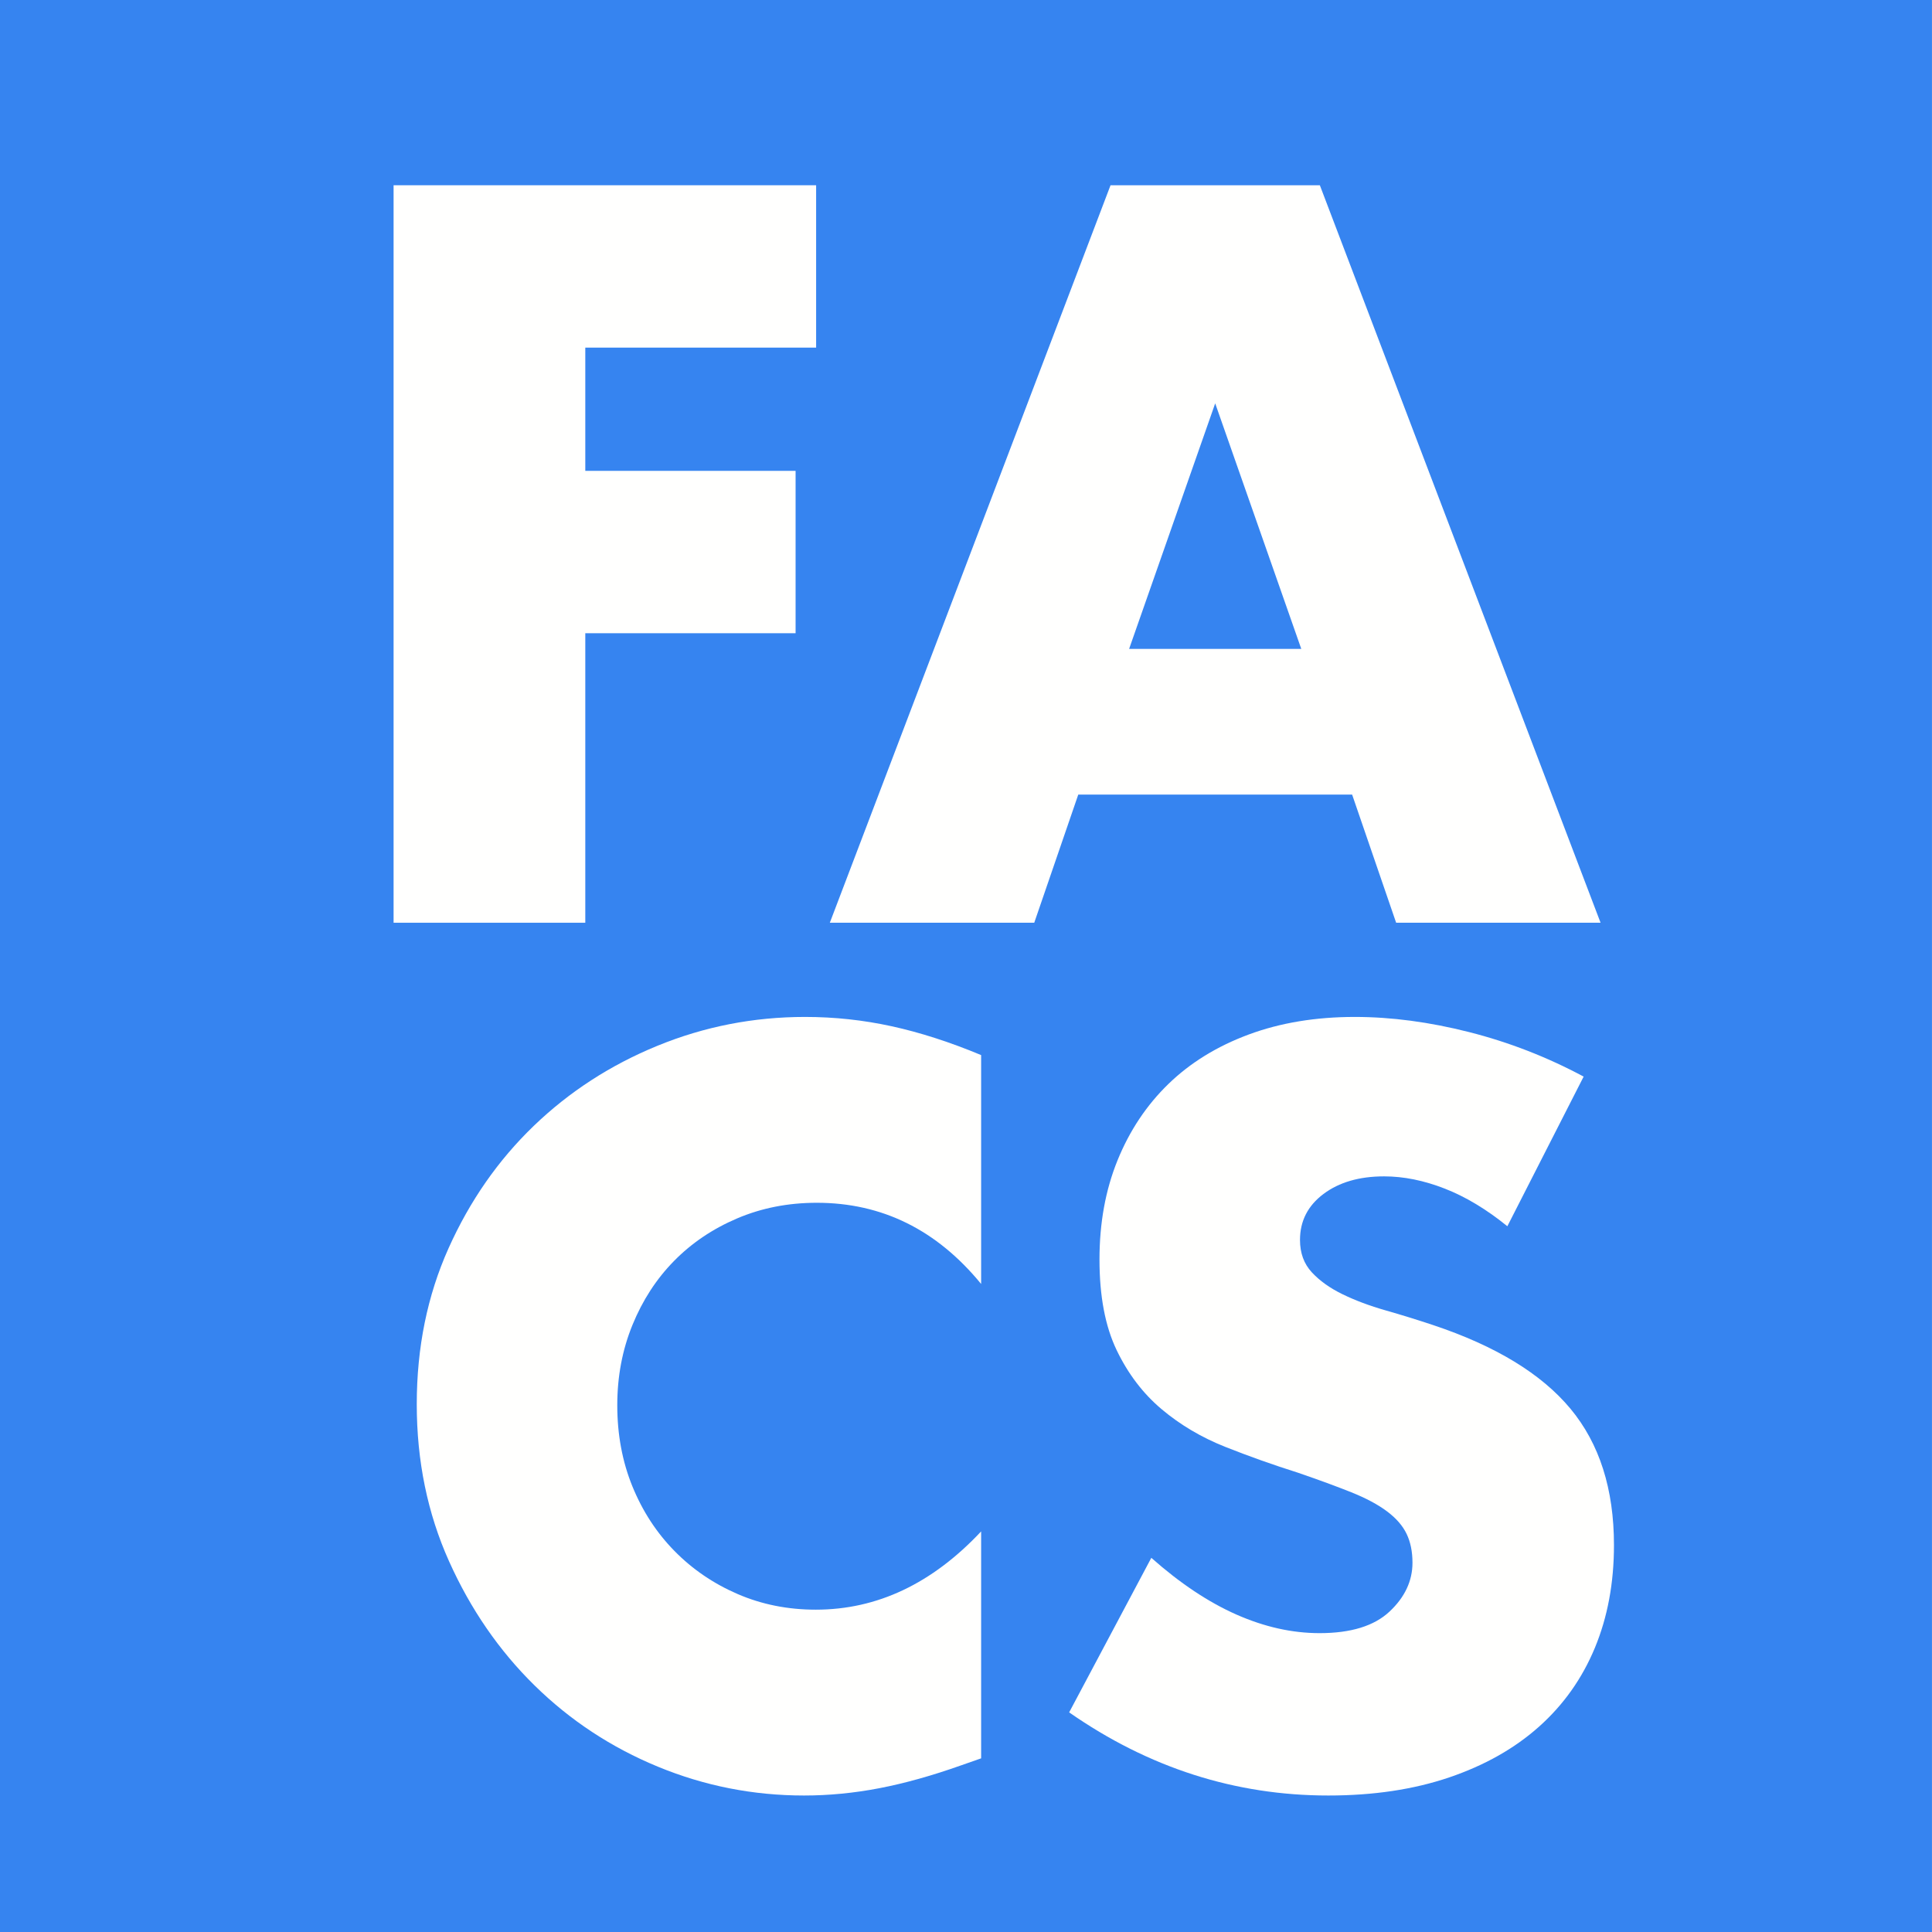
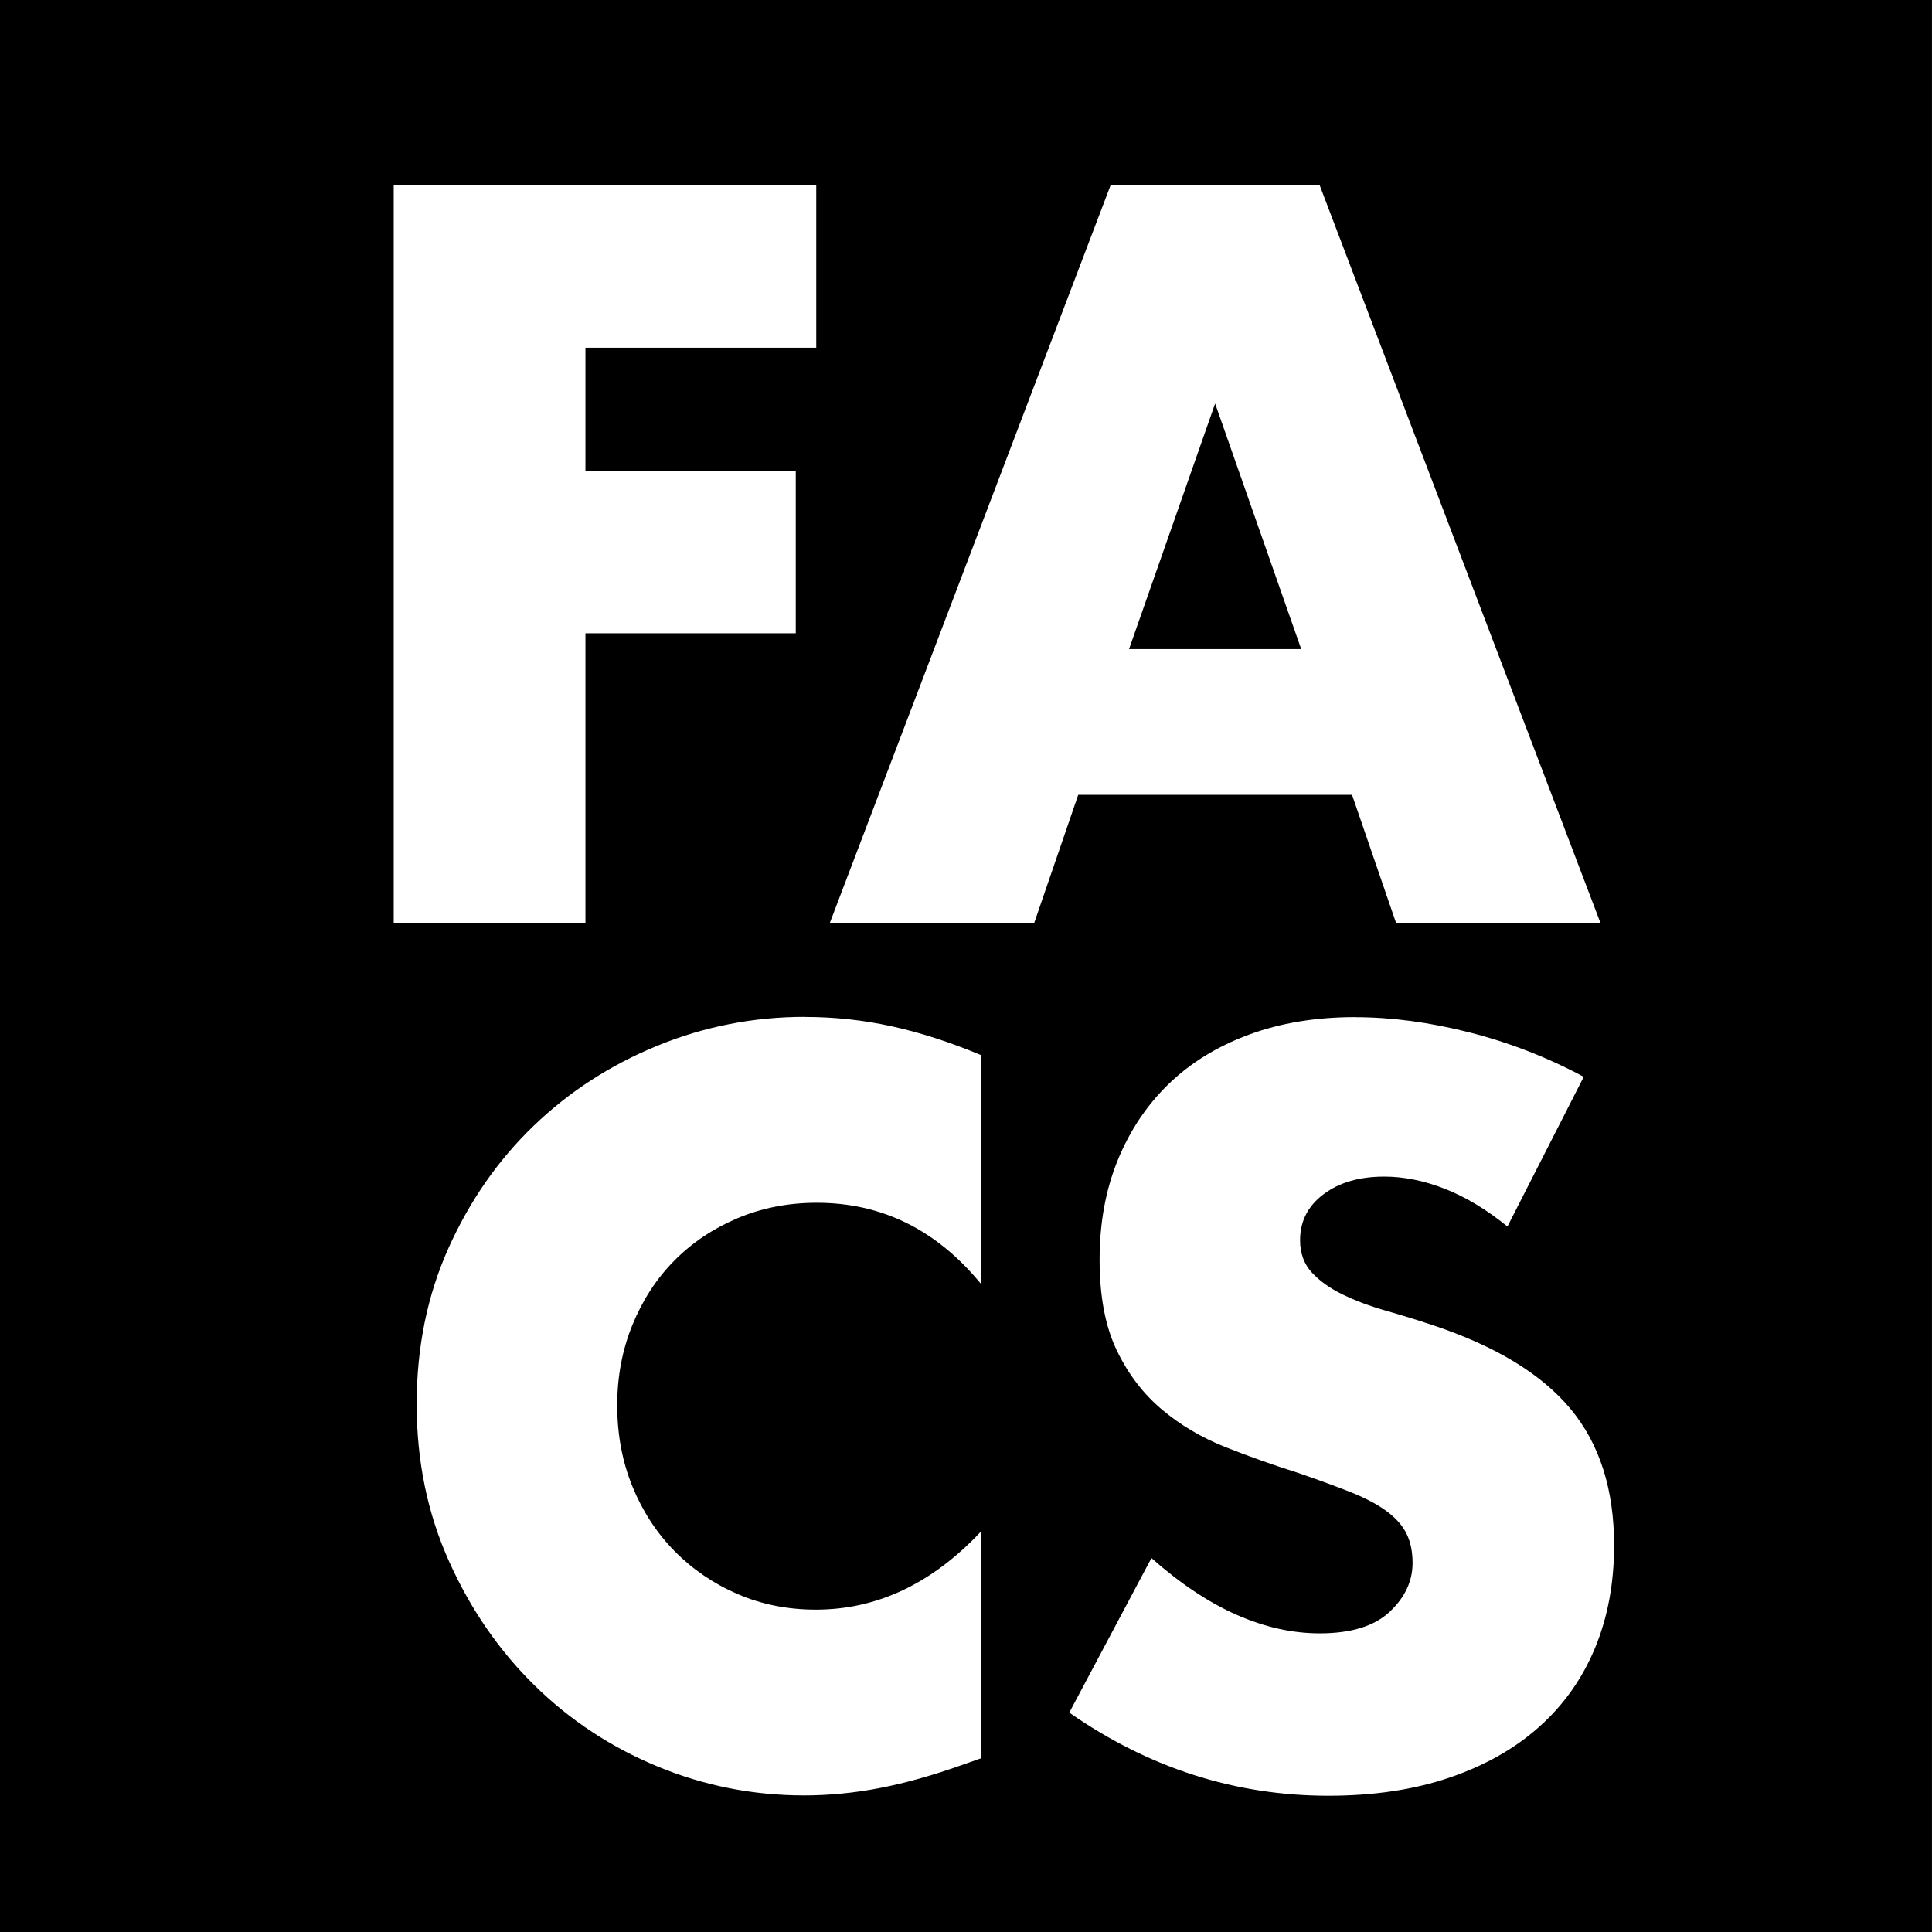
- <svg xmlns="http://www.w3.org/2000/svg" height="65.183" stroke-miterlimit="10" style="clip-rule:evenodd;fill-rule:nonzero;stroke-linecap:round;stroke-linejoin:round" version="1.1" viewBox="0 0 65.182 65.183" width="65.182" xml:space="preserve" id="svg69">
-   <defs id="defs16">
-     <clipPath id="TextBounds">
-       <rect height="44.99" width="88.965" x="221.431" y="290.09" id="rect4" />
-     </clipPath>
-     <clipPath id="TextBounds_2">
-       <rect height="21.45" width="90.345" x="220.394" y="320.458" id="rect7" />
-     </clipPath>
-     <clipPath id="TextBounds_3">
-       <rect height="44.99" width="46.56" x="243.753" y="526.015" id="rect10" />
-     </clipPath>
-     <clipPath id="TextBounds_4">
-       <rect height="44.99" width="46.329" x="245.657" y="554.768" id="rect13" />
-     </clipPath>
-   </defs>
-   <g fill="#fffffe" opacity="1" stroke="none" id="g28" transform="translate(-255.007,-344.776)">
-     <path clip-path="url(#TextBounds)" d="m 239.794,304.686 h -7.788 v 4.158 h 7.095 v 5.478 h -7.095 v 9.768 h -6.468 v -24.882 h 14.256 z" fill-rule="evenodd" id="path20" />
-     <path clip-path="url(#TextBounds)" d="m 256.162,314.85 -2.904,-8.283 -2.904,8.283 z m 1.716,4.917 h -9.24 l -1.485,4.323 h -6.897 l 9.471,-24.882 h 7.062 l 9.471,24.882 h -6.897 z" fill-rule="evenodd" id="path22" />
-     <path clip-path="url(#TextBounds)" d="m 286.093,307.524 c -1.496,-1.826 -3.344,-2.739 -5.544,-2.739 -0.968,0 -1.865,0.176 -2.69,0.528 -0.825,0.352 -1.534,0.83 -2.128,1.435 -0.594,0.605 -1.062,1.326 -1.403,2.162 -0.341,0.836 -0.511,1.738 -0.511,2.706 0,0.99 0.17,1.903 0.511,2.739 0.341,0.836 0.814,1.562 1.419,2.178 0.605,0.616 1.315,1.1 2.129,1.452 0.814,0.352 1.694,0.528 2.64,0.528 2.068,0 3.927,-0.88 5.577,-2.64 v 7.656 l -0.66,0.231 c -0.99,0.352 -1.914,0.61 -2.772,0.775 -0.858,0.165 -1.705,0.248 -2.541,0.248 -1.716,0 -3.361,-0.325 -4.934,-0.974 -1.573,-0.649 -2.959,-1.562 -4.158,-2.739 -1.199,-1.177 -2.161,-2.574 -2.887,-4.191 -0.726,-1.617 -1.089,-3.382 -1.089,-5.296 0,-1.914 0.357,-3.669 1.072,-5.264 0.715,-1.595 1.672,-2.97 2.871,-4.125 1.199,-1.155 2.591,-2.057 4.175,-2.706 1.584,-0.649 3.245,-0.973 4.983,-0.973 0.99,0 1.963,0.104 2.92,0.313 0.957,0.209 1.964,0.534 3.02,0.974 z" fill-rule="evenodd" id="path24" />
-     <path clip-path="url(#TextBounds)" d="m 303.847,305.577 c -0.704,-0.572 -1.408,-0.996 -2.112,-1.271 -0.704,-0.275 -1.386,-0.412 -2.046,-0.412 -0.836,0 -1.518,0.198 -2.046,0.594 -0.528,0.396 -0.792,0.913 -0.792,1.551 0,0.44 0.132,0.803 0.396,1.089 0.264,0.286 0.61,0.533 1.039,0.742 0.429,0.209 0.913,0.391 1.452,0.545 0.539,0.154 1.073,0.319 1.601,0.495 2.112,0.704 3.657,1.644 4.636,2.821 0.979,1.177 1.469,2.712 1.469,4.604 0,1.276 -0.215,2.431 -0.644,3.465 -0.429,1.034 -1.056,1.919 -1.881,2.656 -0.825,0.737 -1.837,1.309 -3.036,1.716 -1.199,0.407 -2.557,0.611 -4.075,0.611 -3.146,0 -6.061,-0.935 -8.745,-2.805 l 2.772,-5.214 c 0.968,0.858 1.925,1.496 2.871,1.914 0.946,0.418 1.881,0.627 2.805,0.627 1.056,0 1.842,-0.242 2.359,-0.726 0.517,-0.484 0.776,-1.034 0.776,-1.65 0,-0.374 -0.066,-0.699 -0.198,-0.974 -0.132,-0.275 -0.352,-0.528 -0.66,-0.759 -0.308,-0.231 -0.71,-0.445 -1.205,-0.643 -0.495,-0.198 -1.094,-0.418 -1.798,-0.66 -0.836,-0.264 -1.656,-0.556 -2.459,-0.875 -0.803,-0.319 -1.518,-0.742 -2.145,-1.27 -0.627,-0.528 -1.133,-1.194 -1.518,-1.997 -0.385,-0.803 -0.577,-1.82 -0.577,-3.052 0,-1.232 0.203,-2.349 0.61,-3.35 0.407,-1.001 0.979,-1.859 1.716,-2.574 0.737,-0.715 1.639,-1.27 2.706,-1.666 1.067,-0.396 2.261,-0.594 3.581,-0.594 1.232,0 2.519,0.17 3.861,0.511 1.342,0.341 2.629,0.842 3.861,1.502 z" fill-rule="evenodd" id="path26" />
-   </g>
-   <g fill="#fffffe" opacity="1" stroke="none" id="g50" transform="translate(-255.007,-344.776)">
-     <path clip-path="url(#TextBounds_2)" d="m 228.629,331.253 c -0.47,-0.32 -0.945,-0.48 -1.425,-0.48 -0.26,0 -0.503,0.045 -0.728,0.135 -0.225,0.09 -0.422,0.218 -0.592,0.383 -0.17,0.165 -0.303,0.36 -0.398,0.585 -0.095,0.225 -0.142,0.477 -0.142,0.757 0,0.27 0.047,0.518 0.142,0.743 0.095,0.225 0.225,0.42 0.39,0.585 0.165,0.165 0.363,0.292 0.593,0.382 0.23,0.09 0.475,0.135 0.735,0.135 0.51,0 0.985,-0.175 1.425,-0.525 v 2.31 c -0.67,0.29 -1.305,0.435 -1.905,0.435 -0.56,0 -1.093,-0.095 -1.598,-0.285 -0.505,-0.19 -0.95,-0.462 -1.335,-0.817 -0.385,-0.355 -0.692,-0.78 -0.922,-1.275 -0.23,-0.495 -0.345,-1.048 -0.345,-1.658 0,-0.61 0.11,-1.167 0.33,-1.672 0.22,-0.505 0.52,-0.94 0.9,-1.305 0.38,-0.365 0.832,-0.65 1.357,-0.855 0.525,-0.205 1.088,-0.308 1.688,-0.308 0.66,0 1.27,0.14 1.83,0.42 z" fill-rule="evenodd" id="path30" />
-     <path clip-path="url(#TextBounds_2)" d="m 232.739,332.573 c 0,0.26 0.047,0.498 0.142,0.713 0.095,0.215 0.22,0.402 0.375,0.562 0.155,0.16 0.34,0.285 0.555,0.375 0.215,0.09 0.443,0.135 0.683,0.135 0.24,0 0.467,-0.045 0.682,-0.135 0.215,-0.09 0.4,-0.215 0.555,-0.375 0.155,-0.16 0.28,-0.347 0.375,-0.562 0.095,-0.215 0.143,-0.448 0.143,-0.698 0,-0.24 -0.048,-0.467 -0.143,-0.682 -0.095,-0.215 -0.22,-0.403 -0.375,-0.563 -0.155,-0.16 -0.34,-0.285 -0.555,-0.375 -0.215,-0.09 -0.442,-0.135 -0.682,-0.135 -0.24,0 -0.468,0.045 -0.683,0.135 -0.215,0.09 -0.4,0.215 -0.555,0.375 -0.155,0.16 -0.28,0.345 -0.375,0.555 -0.095,0.21 -0.142,0.435 -0.142,0.675 z m -2.865,-0.03 c 0,-0.57 0.115,-1.102 0.345,-1.597 0.23,-0.495 0.55,-0.925 0.96,-1.29 0.41,-0.365 0.897,-0.653 1.462,-0.863 0.565,-0.21 1.183,-0.315 1.853,-0.315 0.66,0 1.272,0.103 1.837,0.308 0.565,0.205 1.055,0.49 1.47,0.855 0.415,0.365 0.738,0.8 0.968,1.305 0.23,0.505 0.345,1.062 0.345,1.672 0,0.61 -0.118,1.168 -0.353,1.673 -0.235,0.505 -0.557,0.94 -0.967,1.305 -0.41,0.365 -0.903,0.647 -1.478,0.847 -0.575,0.2 -1.197,0.3 -1.867,0.3 -0.66,0 -1.27,-0.1 -1.83,-0.3 -0.56,-0.2 -1.043,-0.485 -1.448,-0.855 -0.405,-0.37 -0.722,-0.812 -0.952,-1.327 -0.23,-0.515 -0.345,-1.088 -0.345,-1.718 z" fill-rule="evenodd" id="path32" />
-     <path clip-path="url(#TextBounds_2)" d="m 240.674,328.763 h 2.715 v 0.975 c 0.37,-0.45 0.745,-0.752 1.125,-0.907 0.38,-0.155 0.825,-0.233 1.335,-0.233 0.54,0 1.002,0.088 1.387,0.263 0.385,0.175 0.713,0.422 0.983,0.742 0.22,0.26 0.37,0.55 0.45,0.87 0.08,0.32 0.12,0.685 0.12,1.095 v 4.89 h -2.715 v -3.885 c 0,-0.38 -0.028,-0.687 -0.083,-0.922 -0.055,-0.235 -0.152,-0.423 -0.292,-0.563 -0.12,-0.12 -0.255,-0.205 -0.405,-0.255 -0.15,-0.05 -0.31,-0.075 -0.48,-0.075 -0.46,0 -0.813,0.138 -1.058,0.413 -0.245,0.275 -0.367,0.667 -0.367,1.177 v 4.11 h -2.715 z" fill-rule="evenodd" id="path34" />
-     <path clip-path="url(#TextBounds_2)" d="m 253.574,331.028 v 5.43 h -2.715 v -5.43 h -0.975 v -2.265 h 0.975 v -1.155 c 0,-0.64 0.06,-1.15 0.18,-1.53 0.1,-0.32 0.26,-0.617 0.48,-0.892 0.22,-0.275 0.477,-0.513 0.772,-0.713 0.295,-0.2 0.613,-0.355 0.953,-0.465 0.34,-0.11 0.675,-0.165 1.005,-0.165 0.23,0 0.442,0.025 0.637,0.075 0.195,0.05 0.393,0.12 0.593,0.21 v 2.37 c -0.18,-0.09 -0.348,-0.157 -0.503,-0.202 -0.155,-0.045 -0.317,-0.068 -0.487,-0.068 -0.11,0 -0.223,0.018 -0.338,0.053 -0.115,0.035 -0.222,0.107 -0.322,0.217 -0.1,0.11 -0.168,0.268 -0.203,0.473 -0.035,0.205 -0.052,0.482 -0.052,0.832 v 0.96 h 1.905 v 2.265 z" fill-rule="evenodd" id="path36" />
-     <path clip-path="url(#TextBounds_2)" d="m 262.289,331.493 c -0.09,-0.38 -0.275,-0.685 -0.555,-0.915 -0.28,-0.23 -0.62,-0.345 -1.02,-0.345 -0.42,0 -0.763,0.11 -1.028,0.33 -0.265,0.22 -0.432,0.53 -0.502,0.93 z m -3.18,1.575 c 0,1.17 0.55,1.755 1.65,1.755 0.59,0 1.035,-0.24 1.335,-0.72 h 2.625 c -0.53,1.76 -1.855,2.64 -3.975,2.64 -0.65,0 -1.245,-0.097 -1.785,-0.292 -0.54,-0.195 -1.003,-0.473 -1.388,-0.833 -0.385,-0.36 -0.682,-0.79 -0.892,-1.29 -0.21,-0.5 -0.315,-1.06 -0.315,-1.68 0,-0.64 0.1,-1.217 0.3,-1.732 0.2,-0.515 0.485,-0.953 0.855,-1.313 0.37,-0.36 0.817,-0.637 1.342,-0.832 0.525,-0.195 1.118,-0.293 1.778,-0.293 0.65,0 1.235,0.098 1.755,0.293 0.52,0.195 0.96,0.477 1.32,0.847 0.36,0.37 0.635,0.823 0.825,1.358 0.19,0.535 0.285,1.137 0.285,1.807 v 0.285 z" fill-rule="evenodd" id="path38" />
-     <path clip-path="url(#TextBounds_2)" d="m 266.369,328.763 h 2.715 v 1.26 c 0.29,-0.46 0.645,-0.812 1.065,-1.057 0.42,-0.245 0.91,-0.368 1.47,-0.368 0.07,0 0.147,0 0.232,0 0.085,0 0.183,0.01 0.293,0.03 v 2.595 c -0.36,-0.18 -0.75,-0.27 -1.17,-0.27 -0.63,0 -1.103,0.188 -1.418,0.563 -0.315,0.375 -0.472,0.922 -0.472,1.642 v 3.3 h -2.715 z" fill-rule="evenodd" id="path40" />
-     <path clip-path="url(#TextBounds_2)" d="m 279.074,331.493 c -0.09,-0.38 -0.275,-0.685 -0.555,-0.915 -0.28,-0.23 -0.62,-0.345 -1.02,-0.345 -0.42,0 -0.763,0.11 -1.028,0.33 -0.265,0.22 -0.432,0.53 -0.502,0.93 z m -3.18,1.575 c 0,1.17 0.55,1.755 1.65,1.755 0.59,0 1.035,-0.24 1.335,-0.72 h 2.625 c -0.53,1.76 -1.855,2.64 -3.975,2.64 -0.65,0 -1.245,-0.097 -1.785,-0.292 -0.54,-0.195 -1.003,-0.473 -1.388,-0.833 -0.385,-0.36 -0.682,-0.79 -0.892,-1.29 -0.21,-0.5 -0.315,-1.06 -0.315,-1.68 0,-0.64 0.1,-1.217 0.3,-1.732 0.2,-0.515 0.485,-0.953 0.855,-1.313 0.37,-0.36 0.817,-0.637 1.342,-0.832 0.525,-0.195 1.118,-0.293 1.778,-0.293 0.65,0 1.235,0.098 1.755,0.293 0.52,0.195 0.96,0.477 1.32,0.847 0.36,0.37 0.635,0.823 0.825,1.358 0.19,0.535 0.285,1.137 0.285,1.807 v 0.285 z" fill-rule="evenodd" id="path42" />
-     <path clip-path="url(#TextBounds_2)" d="m 283.154,328.763 h 2.715 v 0.975 c 0.37,-0.45 0.745,-0.752 1.125,-0.907 0.38,-0.155 0.825,-0.233 1.335,-0.233 0.54,0 1.002,0.088 1.387,0.263 0.385,0.175 0.713,0.422 0.983,0.742 0.22,0.26 0.37,0.55 0.45,0.87 0.08,0.32 0.12,0.685 0.12,1.095 v 4.89 h -2.715 v -3.885 c 0,-0.38 -0.028,-0.687 -0.083,-0.922 -0.055,-0.235 -0.152,-0.423 -0.292,-0.563 -0.12,-0.12 -0.255,-0.205 -0.405,-0.255 -0.15,-0.05 -0.31,-0.075 -0.48,-0.075 -0.46,0 -0.813,0.138 -1.058,0.413 -0.245,0.275 -0.367,0.667 -0.367,1.177 v 4.11 h -2.715 z" fill-rule="evenodd" id="path44" />
-     <path clip-path="url(#TextBounds_2)" d="m 298.919,331.253 c -0.47,-0.32 -0.945,-0.48 -1.425,-0.48 -0.26,0 -0.503,0.045 -0.728,0.135 -0.225,0.09 -0.422,0.218 -0.592,0.383 -0.17,0.165 -0.303,0.36 -0.398,0.585 -0.095,0.225 -0.142,0.477 -0.142,0.757 0,0.27 0.047,0.518 0.142,0.743 0.095,0.225 0.225,0.42 0.39,0.585 0.165,0.165 0.363,0.292 0.593,0.382 0.23,0.09 0.475,0.135 0.735,0.135 0.51,0 0.985,-0.175 1.425,-0.525 v 2.31 c -0.67,0.29 -1.305,0.435 -1.905,0.435 -0.56,0 -1.093,-0.095 -1.598,-0.285 -0.505,-0.19 -0.95,-0.462 -1.335,-0.817 -0.385,-0.355 -0.692,-0.78 -0.922,-1.275 -0.23,-0.495 -0.345,-1.048 -0.345,-1.658 0,-0.61 0.11,-1.167 0.33,-1.672 0.22,-0.505 0.52,-0.94 0.9,-1.305 0.38,-0.365 0.832,-0.65 1.357,-0.855 0.525,-0.205 1.088,-0.308 1.688,-0.308 0.66,0 1.27,0.14 1.83,0.42 z" fill-rule="evenodd" id="path46" />
-     <path clip-path="url(#TextBounds_2)" d="m 306.089,331.493 c -0.09,-0.38 -0.275,-0.685 -0.555,-0.915 -0.28,-0.23 -0.62,-0.345 -1.02,-0.345 -0.42,0 -0.763,0.11 -1.028,0.33 -0.265,0.22 -0.432,0.53 -0.502,0.93 z m -3.18,1.575 c 0,1.17 0.55,1.755 1.65,1.755 0.59,0 1.035,-0.24 1.335,-0.72 h 2.625 c -0.53,1.76 -1.855,2.64 -3.975,2.64 -0.65,0 -1.245,-0.097 -1.785,-0.292 -0.54,-0.195 -1.003,-0.473 -1.388,-0.833 -0.385,-0.36 -0.682,-0.79 -0.892,-1.29 -0.21,-0.5 -0.315,-1.06 -0.315,-1.68 0,-0.64 0.1,-1.217 0.3,-1.732 0.2,-0.515 0.485,-0.953 0.855,-1.313 0.37,-0.36 0.817,-0.637 1.342,-0.832 0.525,-0.195 1.118,-0.293 1.778,-0.293 0.65,0 1.235,0.098 1.755,0.293 0.52,0.195 0.96,0.477 1.32,0.847 0.36,0.37 0.635,0.823 0.825,1.358 0.19,0.535 0.285,1.137 0.285,1.807 v 0.285 z" fill-rule="evenodd" id="path48" />
-   </g>
-   <g opacity="1" id="g66" transform="translate(-234.581,-528.883)">
-     <path d="m 234.581,528.883 h 65.182 v 65.183 h -65.182 z" fill="#3684f0" fill-rule="evenodd" opacity="1" stroke="none" id="path52" />
-     <g fill="#fffffe" opacity="1" stroke="none" id="g58">
-       <path clip-path="url(#TextBounds_3)" d="m 262.116,540.611 h -7.788 v 4.158 h 7.095 v 5.478 h -7.095 v 9.768 h -6.468 v -24.882 h 14.256 z" fill-rule="evenodd" id="path54" />
-       <path clip-path="url(#TextBounds_3)" d="m 278.484,550.775 -2.904,-8.283 -2.904,8.283 z m 1.716,4.917 h -9.24 l -1.485,4.323 h -6.897 l 9.471,-24.882 h 7.062 l 9.471,24.882 h -6.897 z" fill-rule="evenodd" id="path56" />
-     </g>
-     <g fill="#fffffe" opacity="1" stroke="none" id="g64">
-       <path clip-path="url(#TextBounds_4)" d="m 267.683,572.202 c -1.496,-1.826 -3.344,-2.739 -5.544,-2.739 -0.968,0 -1.865,0.176 -2.69,0.528 -0.825,0.352 -1.534,0.831 -2.128,1.436 -0.594,0.605 -1.062,1.325 -1.403,2.161 -0.341,0.836 -0.511,1.738 -0.511,2.706 0,0.99 0.17,1.903 0.511,2.739 0.341,0.836 0.814,1.562 1.419,2.178 0.605,0.616 1.315,1.1 2.129,1.452 0.814,0.352 1.694,0.528 2.64,0.528 2.068,0 3.927,-0.88 5.577,-2.64 v 7.656 l -0.66,0.231 c -0.99,0.352 -1.914,0.611 -2.772,0.776 -0.858,0.165 -1.705,0.247 -2.541,0.247 -1.716,0 -3.361,-0.324 -4.934,-0.973 -1.573,-0.649 -2.959,-1.562 -4.158,-2.739 -1.199,-1.177 -2.161,-2.574 -2.887,-4.191 -0.726,-1.617 -1.089,-3.383 -1.089,-5.297 0,-1.914 0.357,-3.668 1.072,-5.263 0.715,-1.595 1.672,-2.97 2.871,-4.125 1.199,-1.155 2.591,-2.057 4.175,-2.706 1.584,-0.649 3.245,-0.974 4.983,-0.974 0.99,0 1.963,0.105 2.92,0.314 0.957,0.209 1.964,0.533 3.02,0.973 z" fill-rule="evenodd" id="path60" />
-       <path clip-path="url(#TextBounds_4)" d="m 285.437,570.255 c -0.704,-0.572 -1.408,-0.995 -2.112,-1.27 -0.704,-0.275 -1.386,-0.413 -2.046,-0.413 -0.836,0 -1.518,0.198 -2.046,0.594 -0.528,0.396 -0.792,0.913 -0.792,1.551 0,0.44 0.132,0.803 0.396,1.089 0.264,0.286 0.61,0.534 1.039,0.743 0.429,0.209 0.913,0.39 1.452,0.544 0.539,0.154 1.073,0.319 1.601,0.495 2.112,0.704 3.657,1.645 4.636,2.822 0.979,1.177 1.469,2.711 1.469,4.603 0,1.276 -0.215,2.431 -0.644,3.465 -0.429,1.034 -1.056,1.92 -1.881,2.657 -0.825,0.737 -1.837,1.309 -3.036,1.716 -1.199,0.407 -2.557,0.61 -4.075,0.61 -3.146,0 -6.061,-0.935 -8.745,-2.805 l 2.772,-5.214 c 0.968,0.858 1.925,1.496 2.871,1.914 0.946,0.418 1.881,0.627 2.805,0.627 1.056,0 1.842,-0.242 2.359,-0.726 0.517,-0.484 0.776,-1.034 0.776,-1.65 0,-0.374 -0.066,-0.698 -0.198,-0.973 -0.132,-0.275 -0.352,-0.528 -0.66,-0.759 -0.308,-0.231 -0.71,-0.446 -1.205,-0.644 -0.495,-0.198 -1.094,-0.418 -1.798,-0.66 -0.836,-0.264 -1.656,-0.555 -2.459,-0.874 -0.803,-0.319 -1.518,-0.743 -2.145,-1.271 -0.627,-0.528 -1.133,-1.193 -1.518,-1.996 -0.385,-0.803 -0.577,-1.821 -0.577,-3.053 0,-1.232 0.203,-2.348 0.61,-3.349 0.407,-1.001 0.979,-1.859 1.716,-2.574 0.737,-0.715 1.639,-1.271 2.706,-1.667 1.067,-0.396 2.261,-0.594 3.581,-0.594 1.232,0 2.519,0.171 3.861,0.512 1.342,0.341 2.629,0.841 3.861,1.501 z" fill-rule="evenodd" id="path62" />
-     </g>
-   </g>
+ <svg xmlns="http://www.w3.org/2000/svg" version="1.0" viewBox="0 0 65.183 65.183">
+   <path d="m0 0v65.184h65.182v-65.184h-65.182zm13.283 6.252h14.256v5.479h-7.787v4.158h7.096v5.477h-7.096v9.77h-6.469v-24.883zm24.182 0.006h7.062l9.471 24.883h-6.896l-1.486-4.324h-9.238l-1.486 4.324h-6.896l9.471-24.883zm3.531 7.359-2.904 8.283h5.809l-2.904-8.283zm-13.836 20.693c0.99 0 1.963 0.105 2.92 0.314s1.964 0.533 3.019 0.973v7.723c-1.496-1.826-3.343-2.74-5.543-2.74-0.968 0-1.866 0.177-2.691 0.529s-1.533 0.831-2.127 1.435-1.061 1.324-1.402 2.16c-0.341 0.836-0.512 1.739-0.512 2.707 0 0.99 0.171 1.902 0.512 2.738 0.341 0.836 0.813 1.562 1.418 2.178s1.315 1.101 2.129 1.453c0.814 0.352 1.695 0.527 2.641 0.527 2.068 0 3.926-0.879 5.576-2.639v7.654l-0.66 0.232c-0.99 0.352-1.913 0.61-2.772 0.775s-1.705 0.246-2.541 0.246c-1.716 0-3.361-0.324-4.934-0.973s-2.959-1.561-4.158-2.738c-1.199-1.177-2.161-2.574-2.887-4.191-0.726-1.617-1.09-3.383-1.09-5.297s0.357-3.669 1.072-5.264 1.672-2.97 2.871-4.125 2.592-2.056 4.176-2.705 3.244-0.975 4.982-0.975zm18.553 0.008c1.232 0 2.517 0.171 3.859 0.512s2.629 0.84 3.861 1.5l-2.574 5.051c-0.704-0.572-1.407-0.996-2.111-1.272s-1.387-0.412-2.047-0.412c-0.836 0-1.517 0.198-2.045 0.594s-0.793 0.913-0.793 1.551c0 0.44 0.132 0.804 0.396 1.09s0.61 0.533 1.039 0.742 0.914 0.391 1.453 0.545 1.072 0.318 1.6 0.494c2.112 0.704 3.658 1.645 4.637 2.822s1.469 2.712 1.469 4.604c0 1.276-0.216 2.431-0.645 3.465s-1.056 1.919-1.881 2.656-1.836 1.31-3.035 1.717c-1.199 0.407-2.558 0.609-4.076 0.609-3.146 0-6.06-0.935-8.744-2.805l2.772-5.215c0.968 0.858 1.925 1.496 2.871 1.914s1.881 0.627 2.805 0.627c1.056 0 1.842-0.241 2.359-0.725 0.517-0.484 0.775-1.034 0.775-1.65 0-0.374-0.065-0.698-0.197-0.973-0.132-0.275-0.352-0.529-0.66-0.76s-0.71-0.447-1.205-0.645-1.093-0.418-1.797-0.66c-0.836-0.264-1.656-0.554-2.459-0.873s-1.52-0.743-2.147-1.272-1.133-1.193-1.518-1.996c-0.385-0.803-0.576-1.821-0.576-3.053s0.202-2.349 0.609-3.35 0.98-1.859 1.717-2.574 1.638-1.27 2.705-1.666 2.262-0.594 3.582-0.594z" fill-rule="evenodd" />
</svg>
